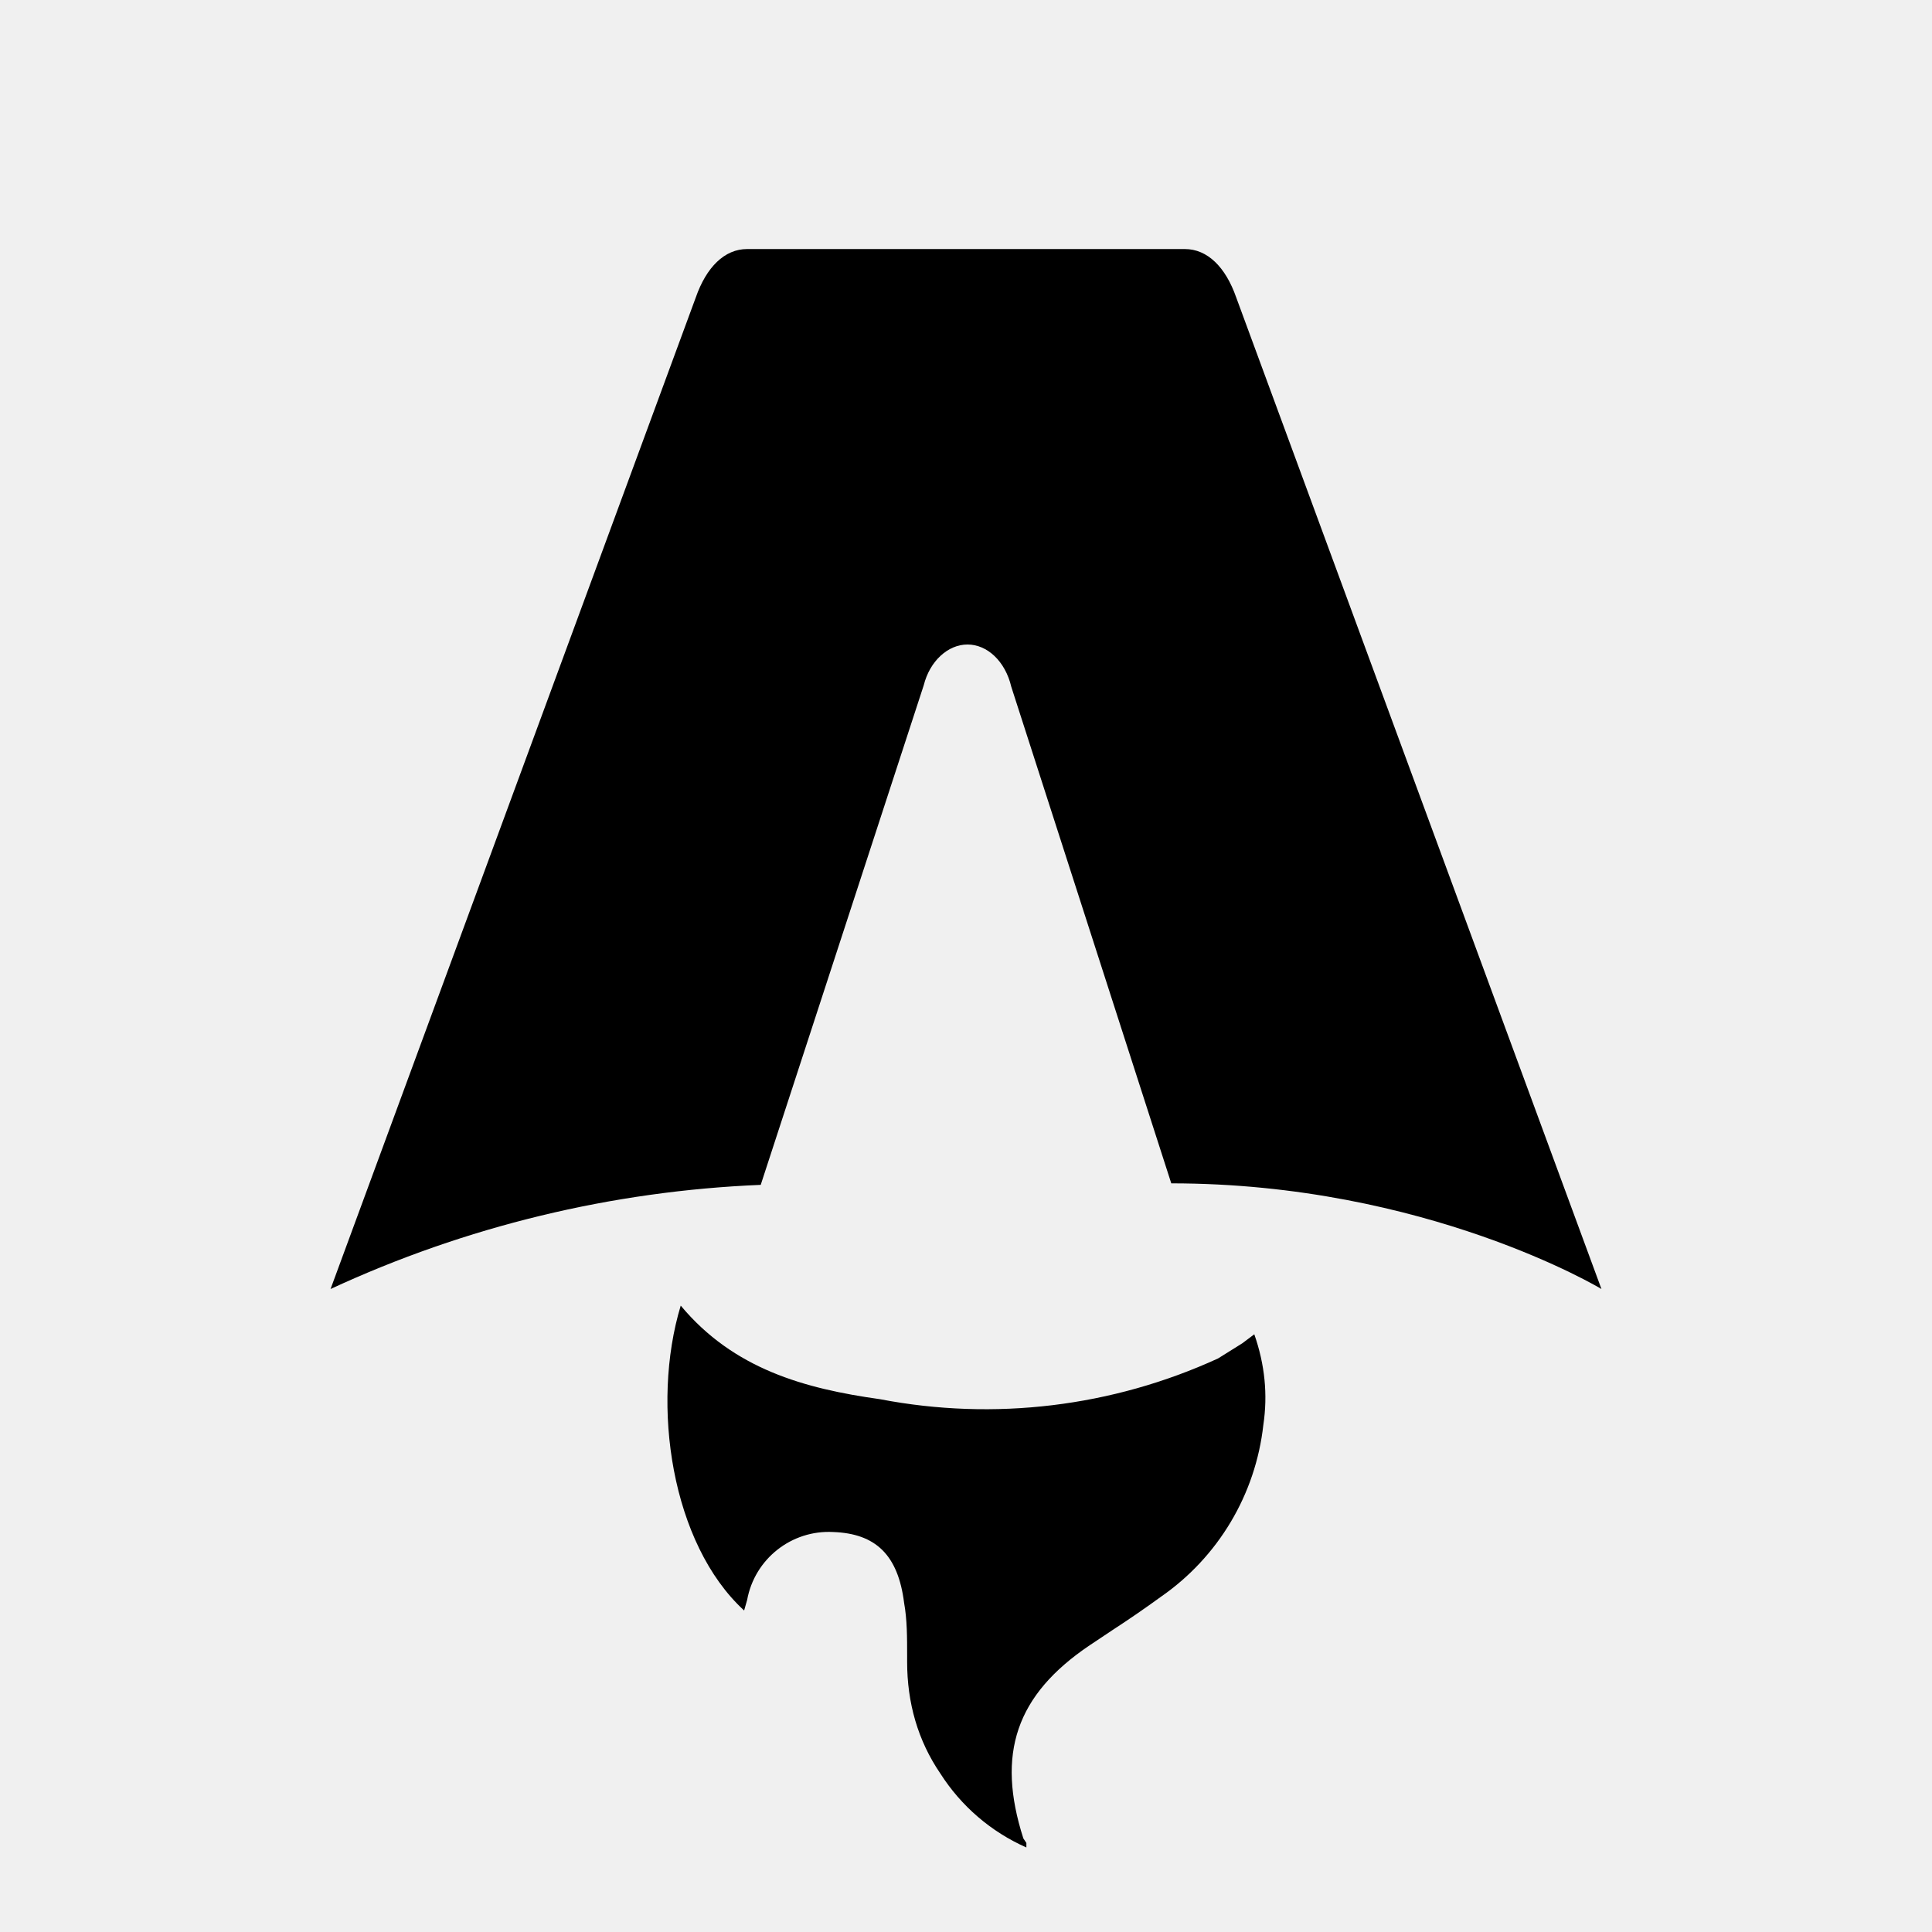
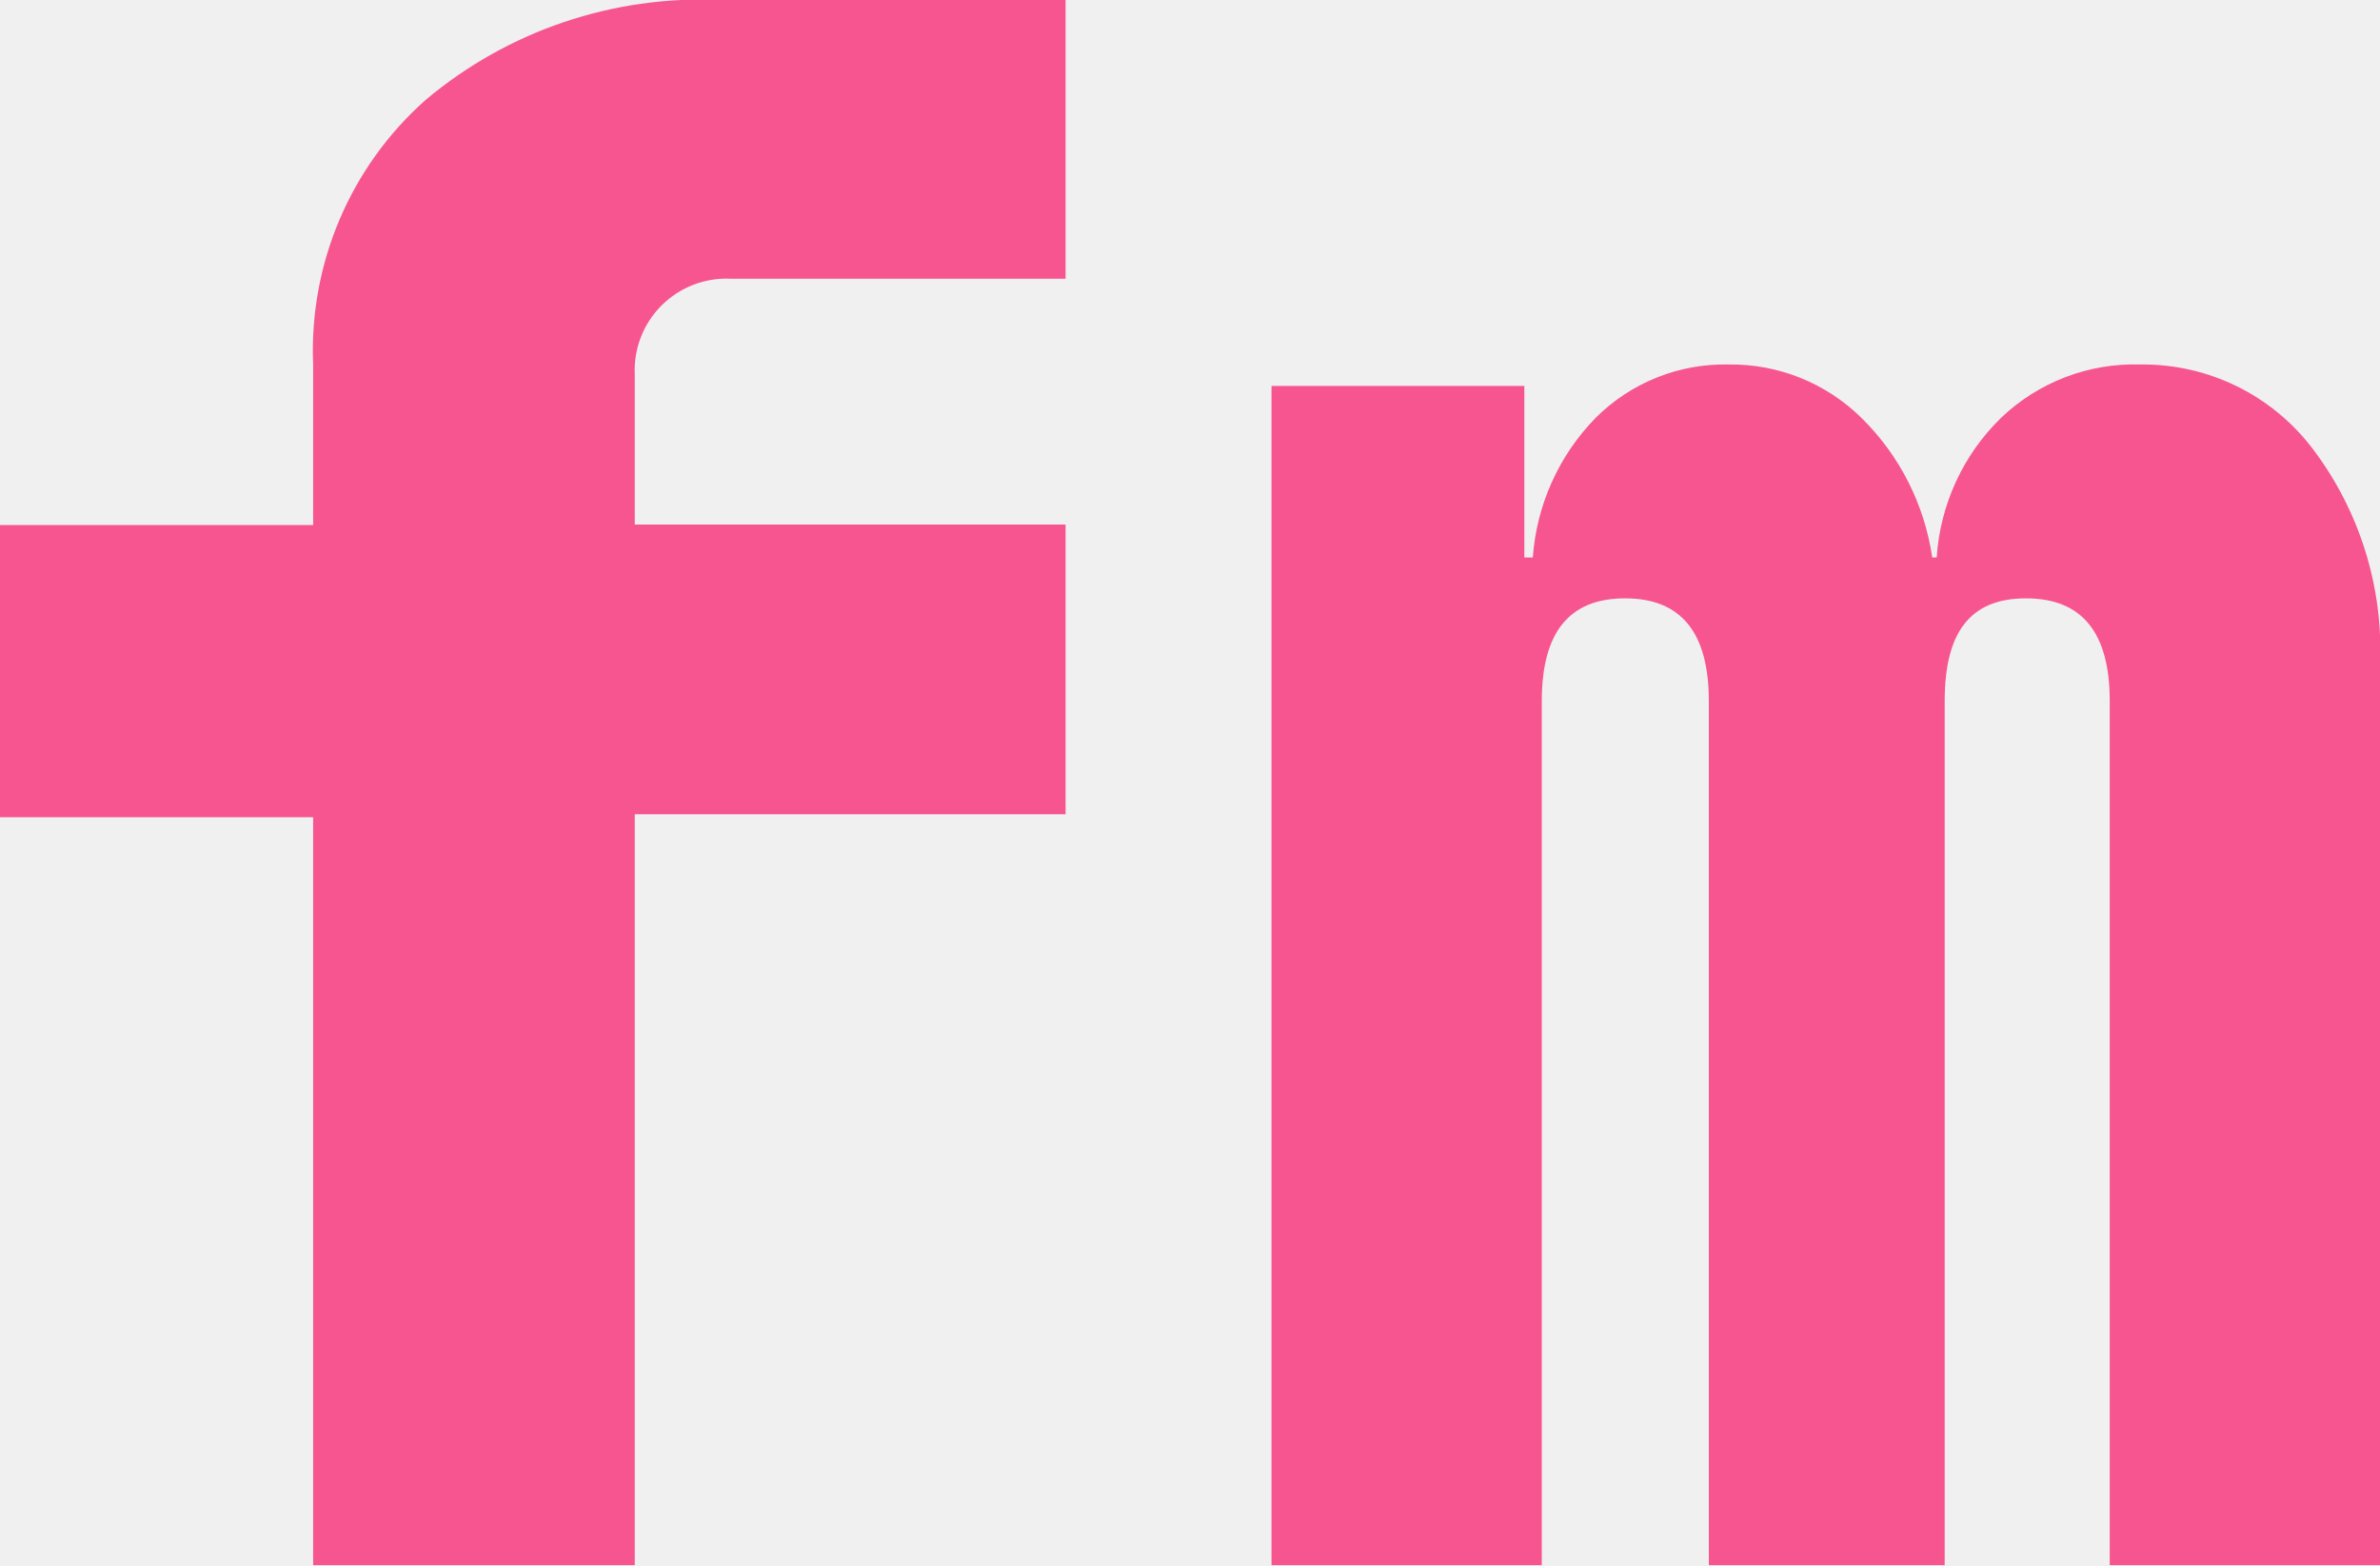
- <svg xmlns="http://www.w3.org/2000/svg" fill="none" viewBox="0 0 128 128">
-   <path d="M50.4 78.5a75.1 75.1 0 0 0-28.5 6.9l24.2-65.7c.7-2 1.9-3.2 3.4-3.2h29c1.5 0 2.7 1.2 3.4 3.2l24.2 65.7s-11.6-7-28.5-7L67 45.5c-.4-1.7-1.6-2.8-2.9-2.8-1.3 0-2.5 1.1-2.9 2.7L50.4 78.5Zm-1.1 28.2Zm-4.2-20.2c-2 6.6-.6 15.8 4.2 20.2a17.5 17.5 0 0 1 .2-.7 5.5 5.5 0 0 1 5.7-4.5c2.8.1 4.3 1.5 4.7 4.7.2 1.1.2 2.3.2 3.5v.4c0 2.7.7 5.2 2.2 7.4a13 13 0 0 0 5.7 4.9v-.3l-.2-.3c-1.8-5.6-.5-9.5 4.4-12.8l1.5-1a73 73 0 0 0 3.2-2.2 16 16 0 0 0 6.8-11.4c.3-2 .1-4-.6-6l-.8.6-1.6 1a37 37 0 0 1-22.4 2.7c-5-.7-9.7-2-13.2-6.2Z" />
-   <style>
-         path { fill: #000; }
-         @media (prefers-color-scheme: dark) {
-             path { fill: #FFF; }
-         }
-     </style>
+ <svg xmlns="http://www.w3.org/2000/svg" id="Layer_1" data-name="Layer 1" width="47.73" height="31.39" viewBox="0 0 47.73 31.39">
+   <defs>
+     <style>.cls-1{fill:#f75590;}</style>
+   </defs>
+   <path class="cls-1" d="M6.28,31.39v-15H0V10.53H6.28V7.31A6.72,6.72,0,0,1,8.54,2a8.58,8.58,0,0,1,5.91-2h6.92V5.59H14.66a1.84,1.84,0,0,0-1.93,1.93v3h8.64v5.81H12.73V31.39Zm19.22,0V7.74h5.07v3.44h.17A4.46,4.46,0,0,1,32,8.38a3.66,3.66,0,0,1,2.67-1.07,3.72,3.72,0,0,1,2.66,1.07,4.92,4.92,0,0,1,1.42,2.8h.09a4.3,4.3,0,0,1,1.29-2.8,3.87,3.87,0,0,1,2.79-1.07A4.27,4.27,0,0,1,46.38,9a6.68,6.68,0,0,1,1.35,4.34V31.39H42.31V14.06c0-1.38-.56-2.06-1.68-2.06S39,12.68,39,14.06V31.39H34.27V14.06c0-1.38-.56-2.06-1.68-2.06s-1.67.68-1.67,2.06V31.39Z" />
</svg>
